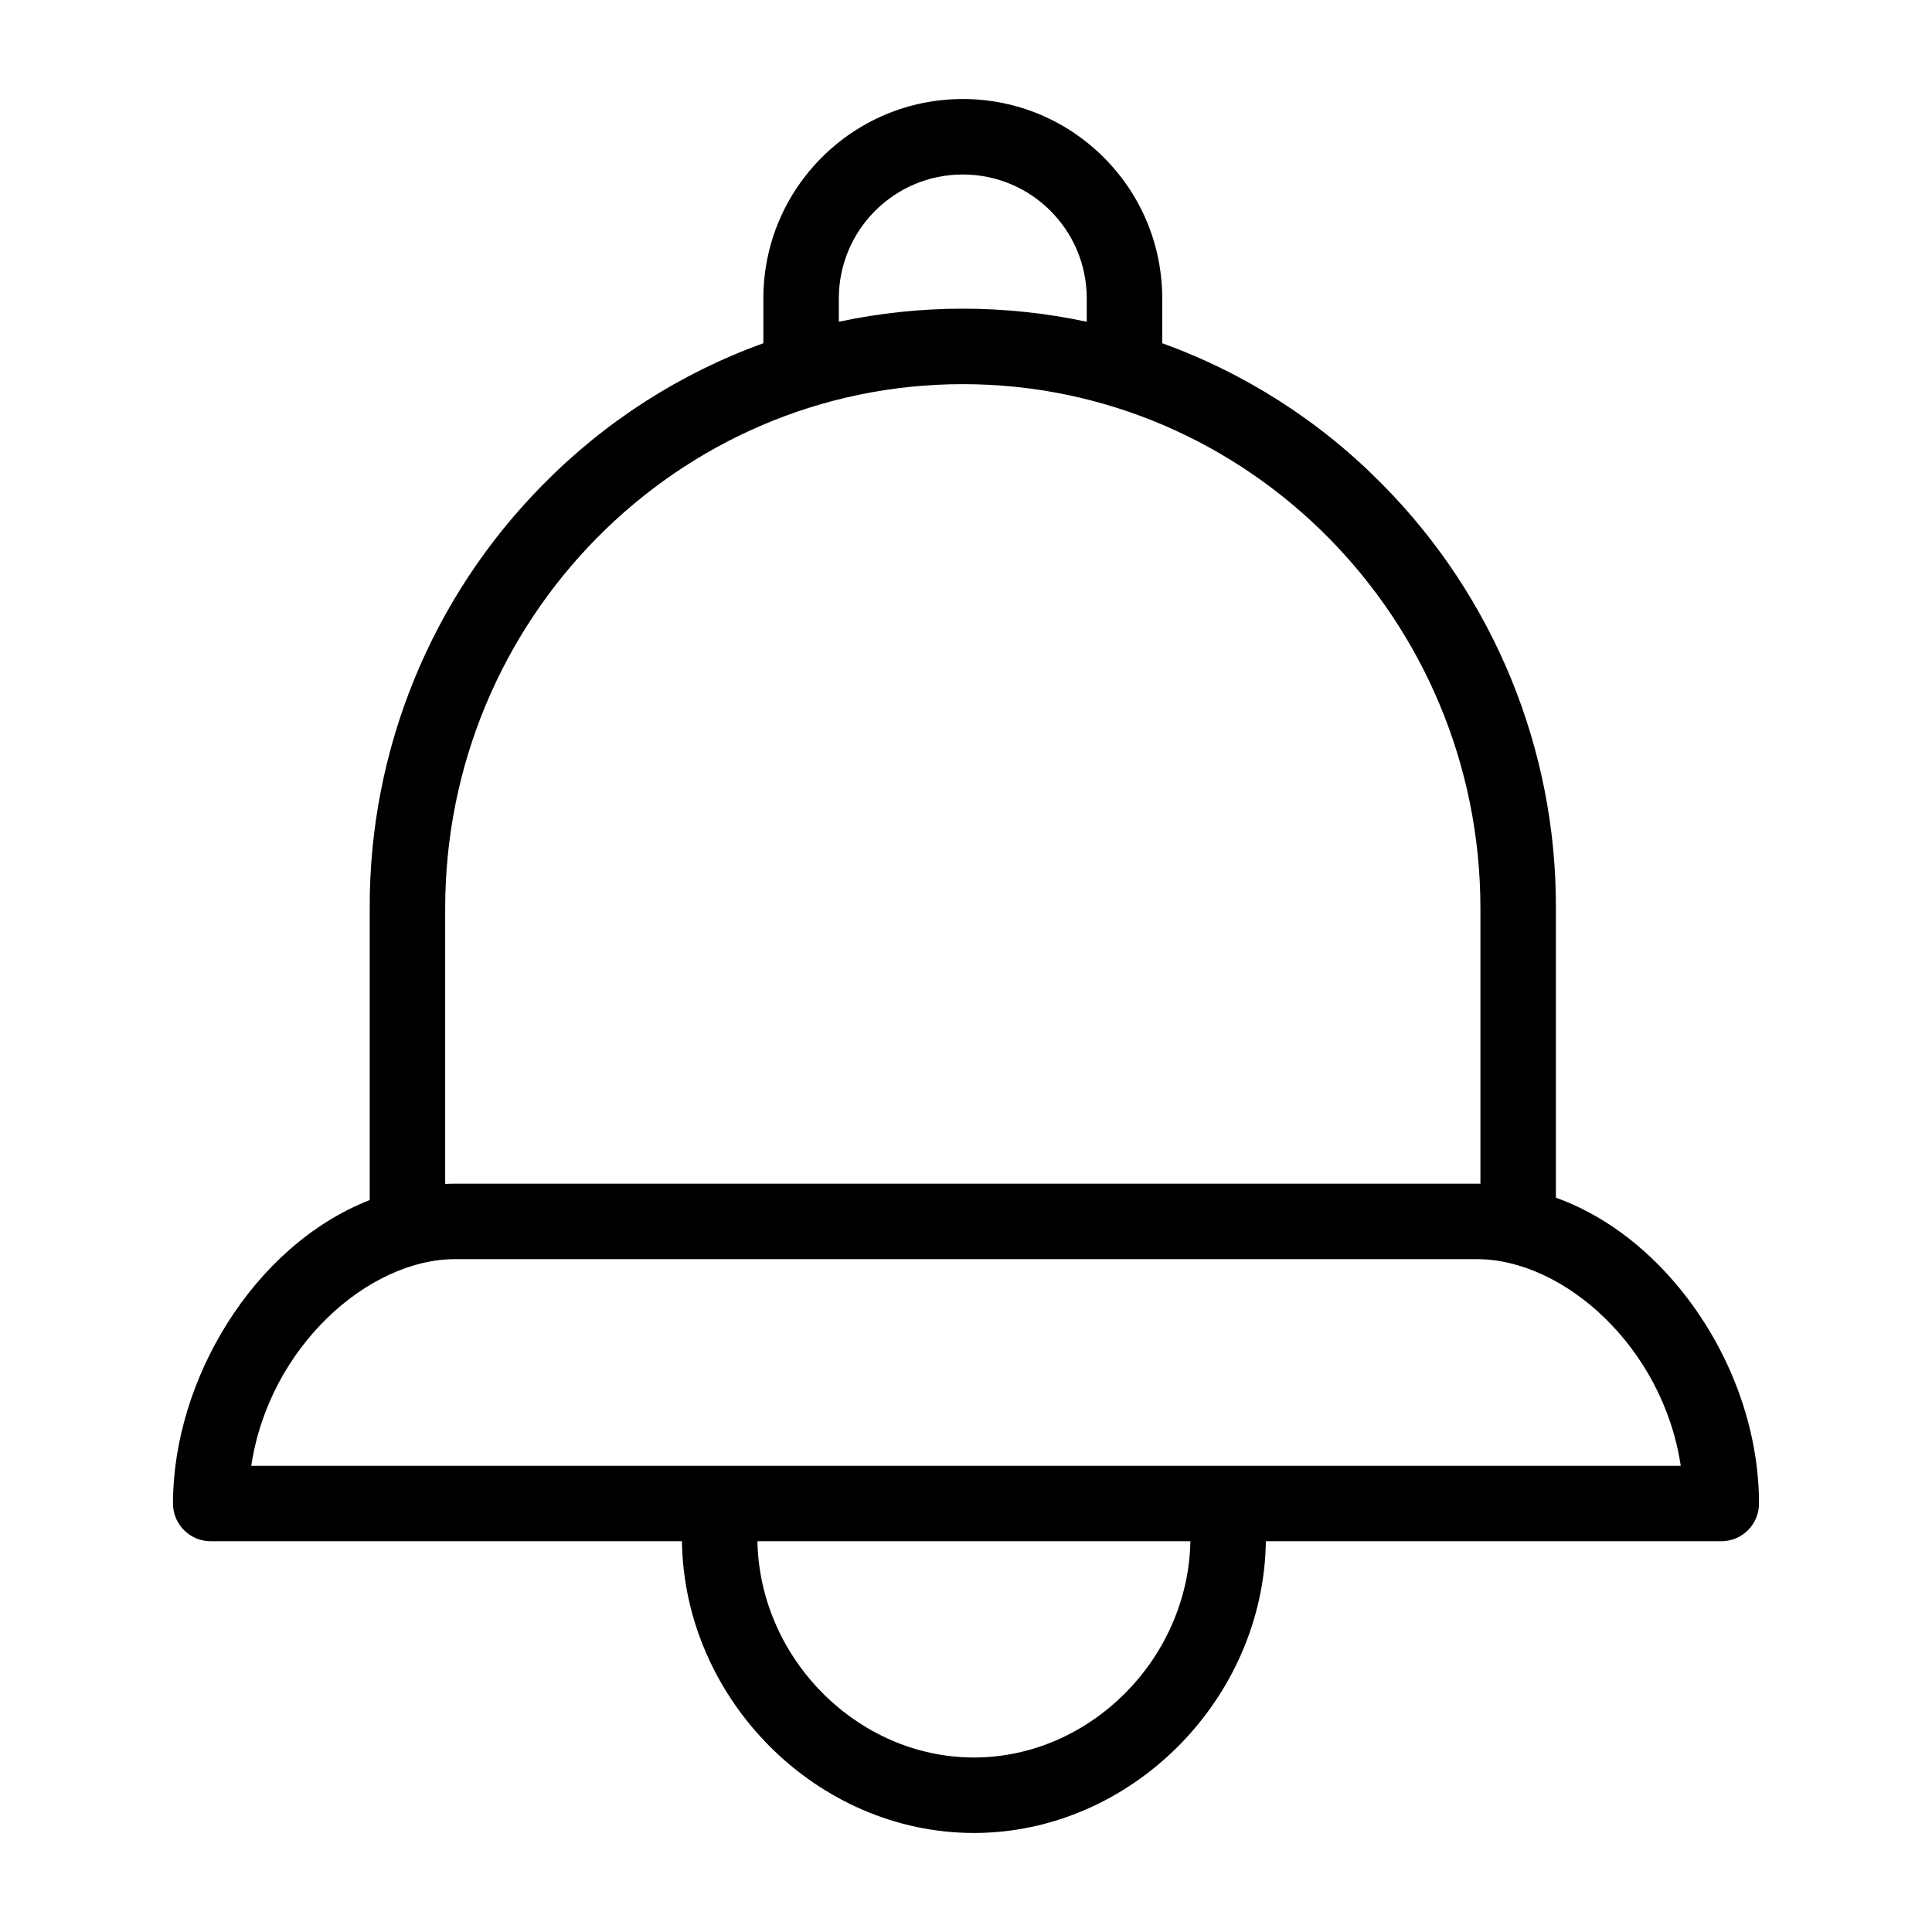
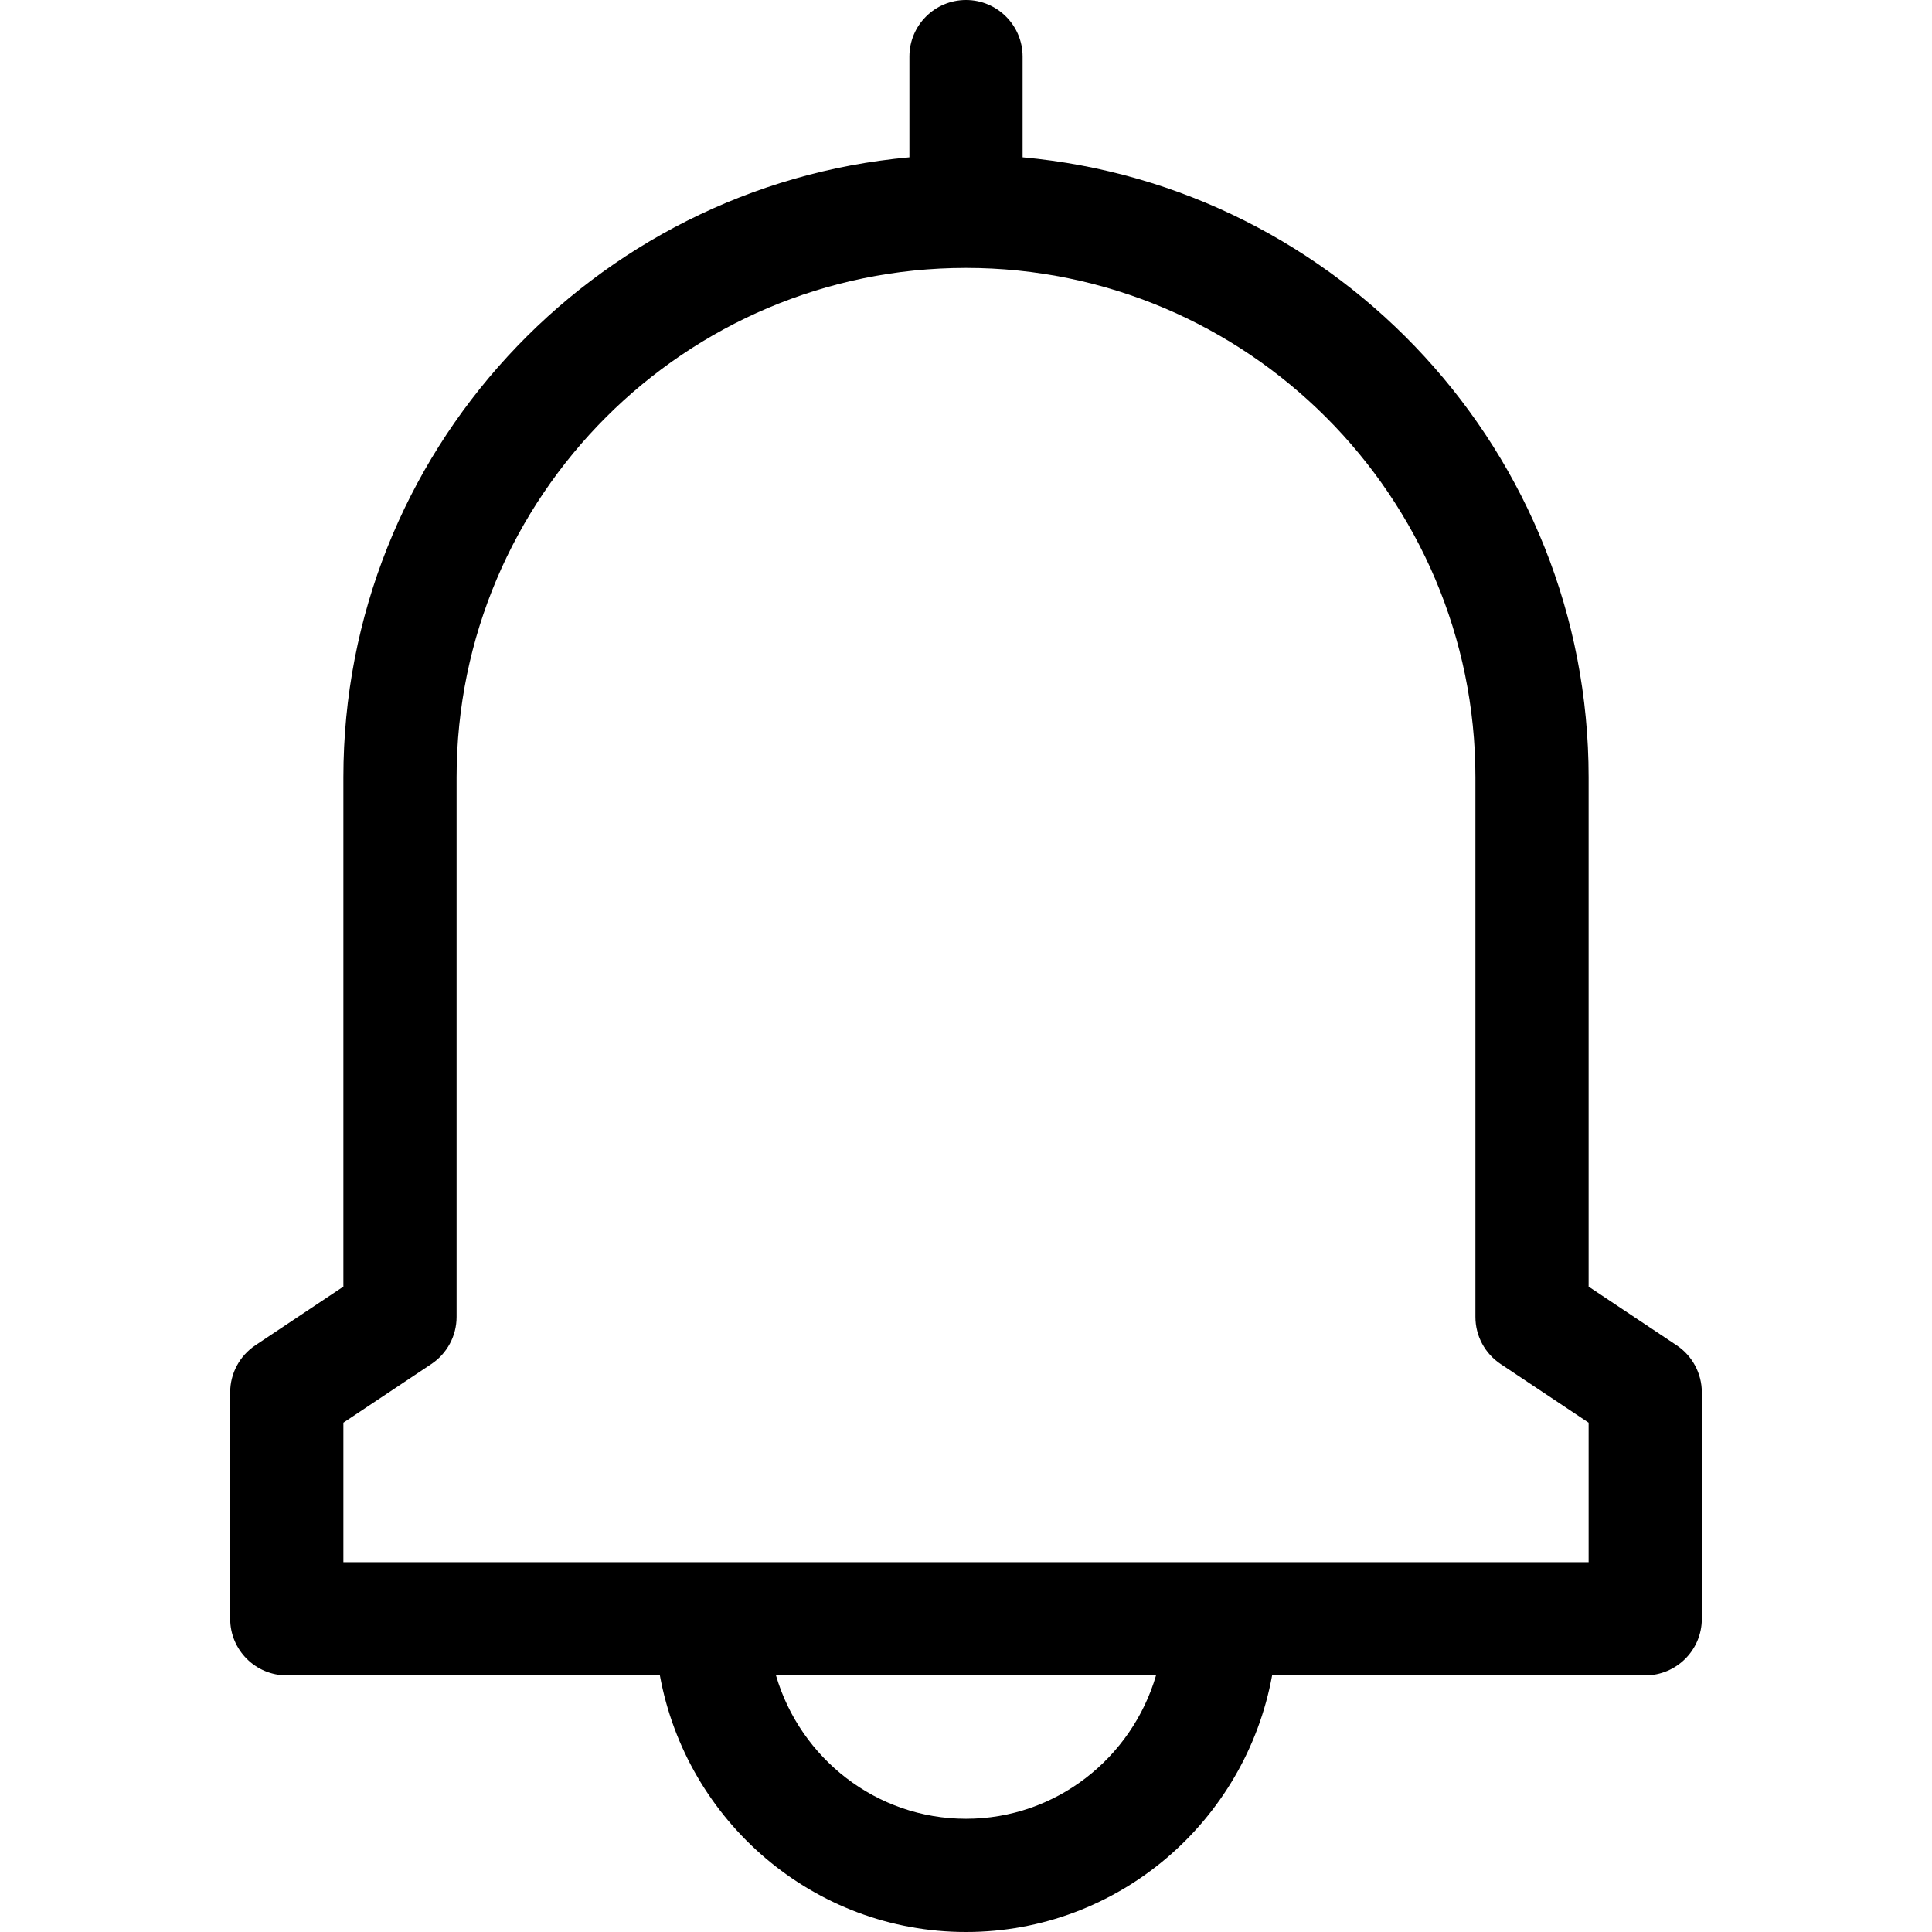
- <svg xmlns="http://www.w3.org/2000/svg" data-name="Layer 1" viewBox="0 0 512 512">
-   <path d="M412.327,317.394v-76.65a158.8,158.8,0,0,0-46.013-112.409A156.334,156.334,0,0,0,308,90.96V79.092a52.849,52.849,0,0,0-105.7,0V90.96a156.338,156.338,0,0,0-58.314,37.375A158.8,158.8,0,0,0,97.977,240.744v77.275c-30.953,12.159-52.135,47.861-52.135,80.426a10,10,0,0,0,10,10H180.721c.6,42.018,35.779,77.311,77.374,77.311s76.771-35.293,77.373-77.311H456.156a10,10,0,0,0,10-10c0-20.007-7.725-40.857-21.194-57.2C435.578,329.851,424.391,321.748,412.327,317.394ZM222.3,79.092a32.848,32.848,0,1,1,65.7,0v6.174a157.525,157.525,0,0,0-65.7,0V79.092ZM117.978,240.744c0-76.612,61.536-138.941,137.175-138.941s137.175,62.329,137.175,138.941V313.7c-.309,0-.617-.014-.927-.014H120.6c-.879,0-1.752.026-2.622.063ZM258.1,465.756c-30.756,0-56.777-26.134-57.374-57.311H315.469C314.872,439.622,288.852,465.756,258.1,465.756ZM66.588,388.445c4.724-31.513,31.058-54.757,54.012-54.757H391.4c22.954,0,49.288,23.244,54.012,54.757Z" />
+ <svg xmlns="http://www.w3.org/2000/svg" version="1.1" id="Capa_1" x="0px" y="0px" viewBox="0 0 512 512" style="enable-background:new 0 0 512 512;" xml:space="preserve">
+   <g>
+     <g>
+       <path d="M444.32,356.52L421,340.973V206c0-85.925-66.023-156.707-150-164.311V15c0-8.284-6.716-15-15-15s-15,6.716-15,15v26.689    C157.023,49.293,91,120.075,91,206v134.973L67.68,356.52C63.506,359.302,61,363.984,61,369v60c0,8.284,6.716,15,15,15h98.875    c7.041,38.627,40.726,68,81.125,68c40.398,0,74.084-29.373,81.125-68H436c8.284,0,15-6.716,15-15v-60    C451,363.984,448.493,359.301,444.32,356.52z M256,482c-23.789,0-43.935-16.059-50.359-38H306.36    C299.935,465.941,279.789,482,256,482z M421,414c-13.921,0-313.614,0-330,0v-36.973l23.32-15.547    c4.173-2.781,6.68-7.465,6.68-12.48V206c0-74.439,60.561-135,135-135s135,60.561,135,135v143c0,5.016,2.507,9.699,6.68,12.48    L421,377.027V414z" />
+     </g>
+   </g>
+   <g>
+ </g>
+   <g>
+ </g>
+   <g>
+ </g>
+   <g>
+ </g>
+   <g>
+ </g>
+   <g>
+ </g>
+   <g>
+ </g>
+   <g>
+ </g>
+   <g>
+ </g>
+   <g>
+ </g>
+   <g>
+ </g>
+   <g>
+ </g>
+   <g>
+ </g>
+   <g>
+ </g>
+   <g>
+ </g>
</svg>
